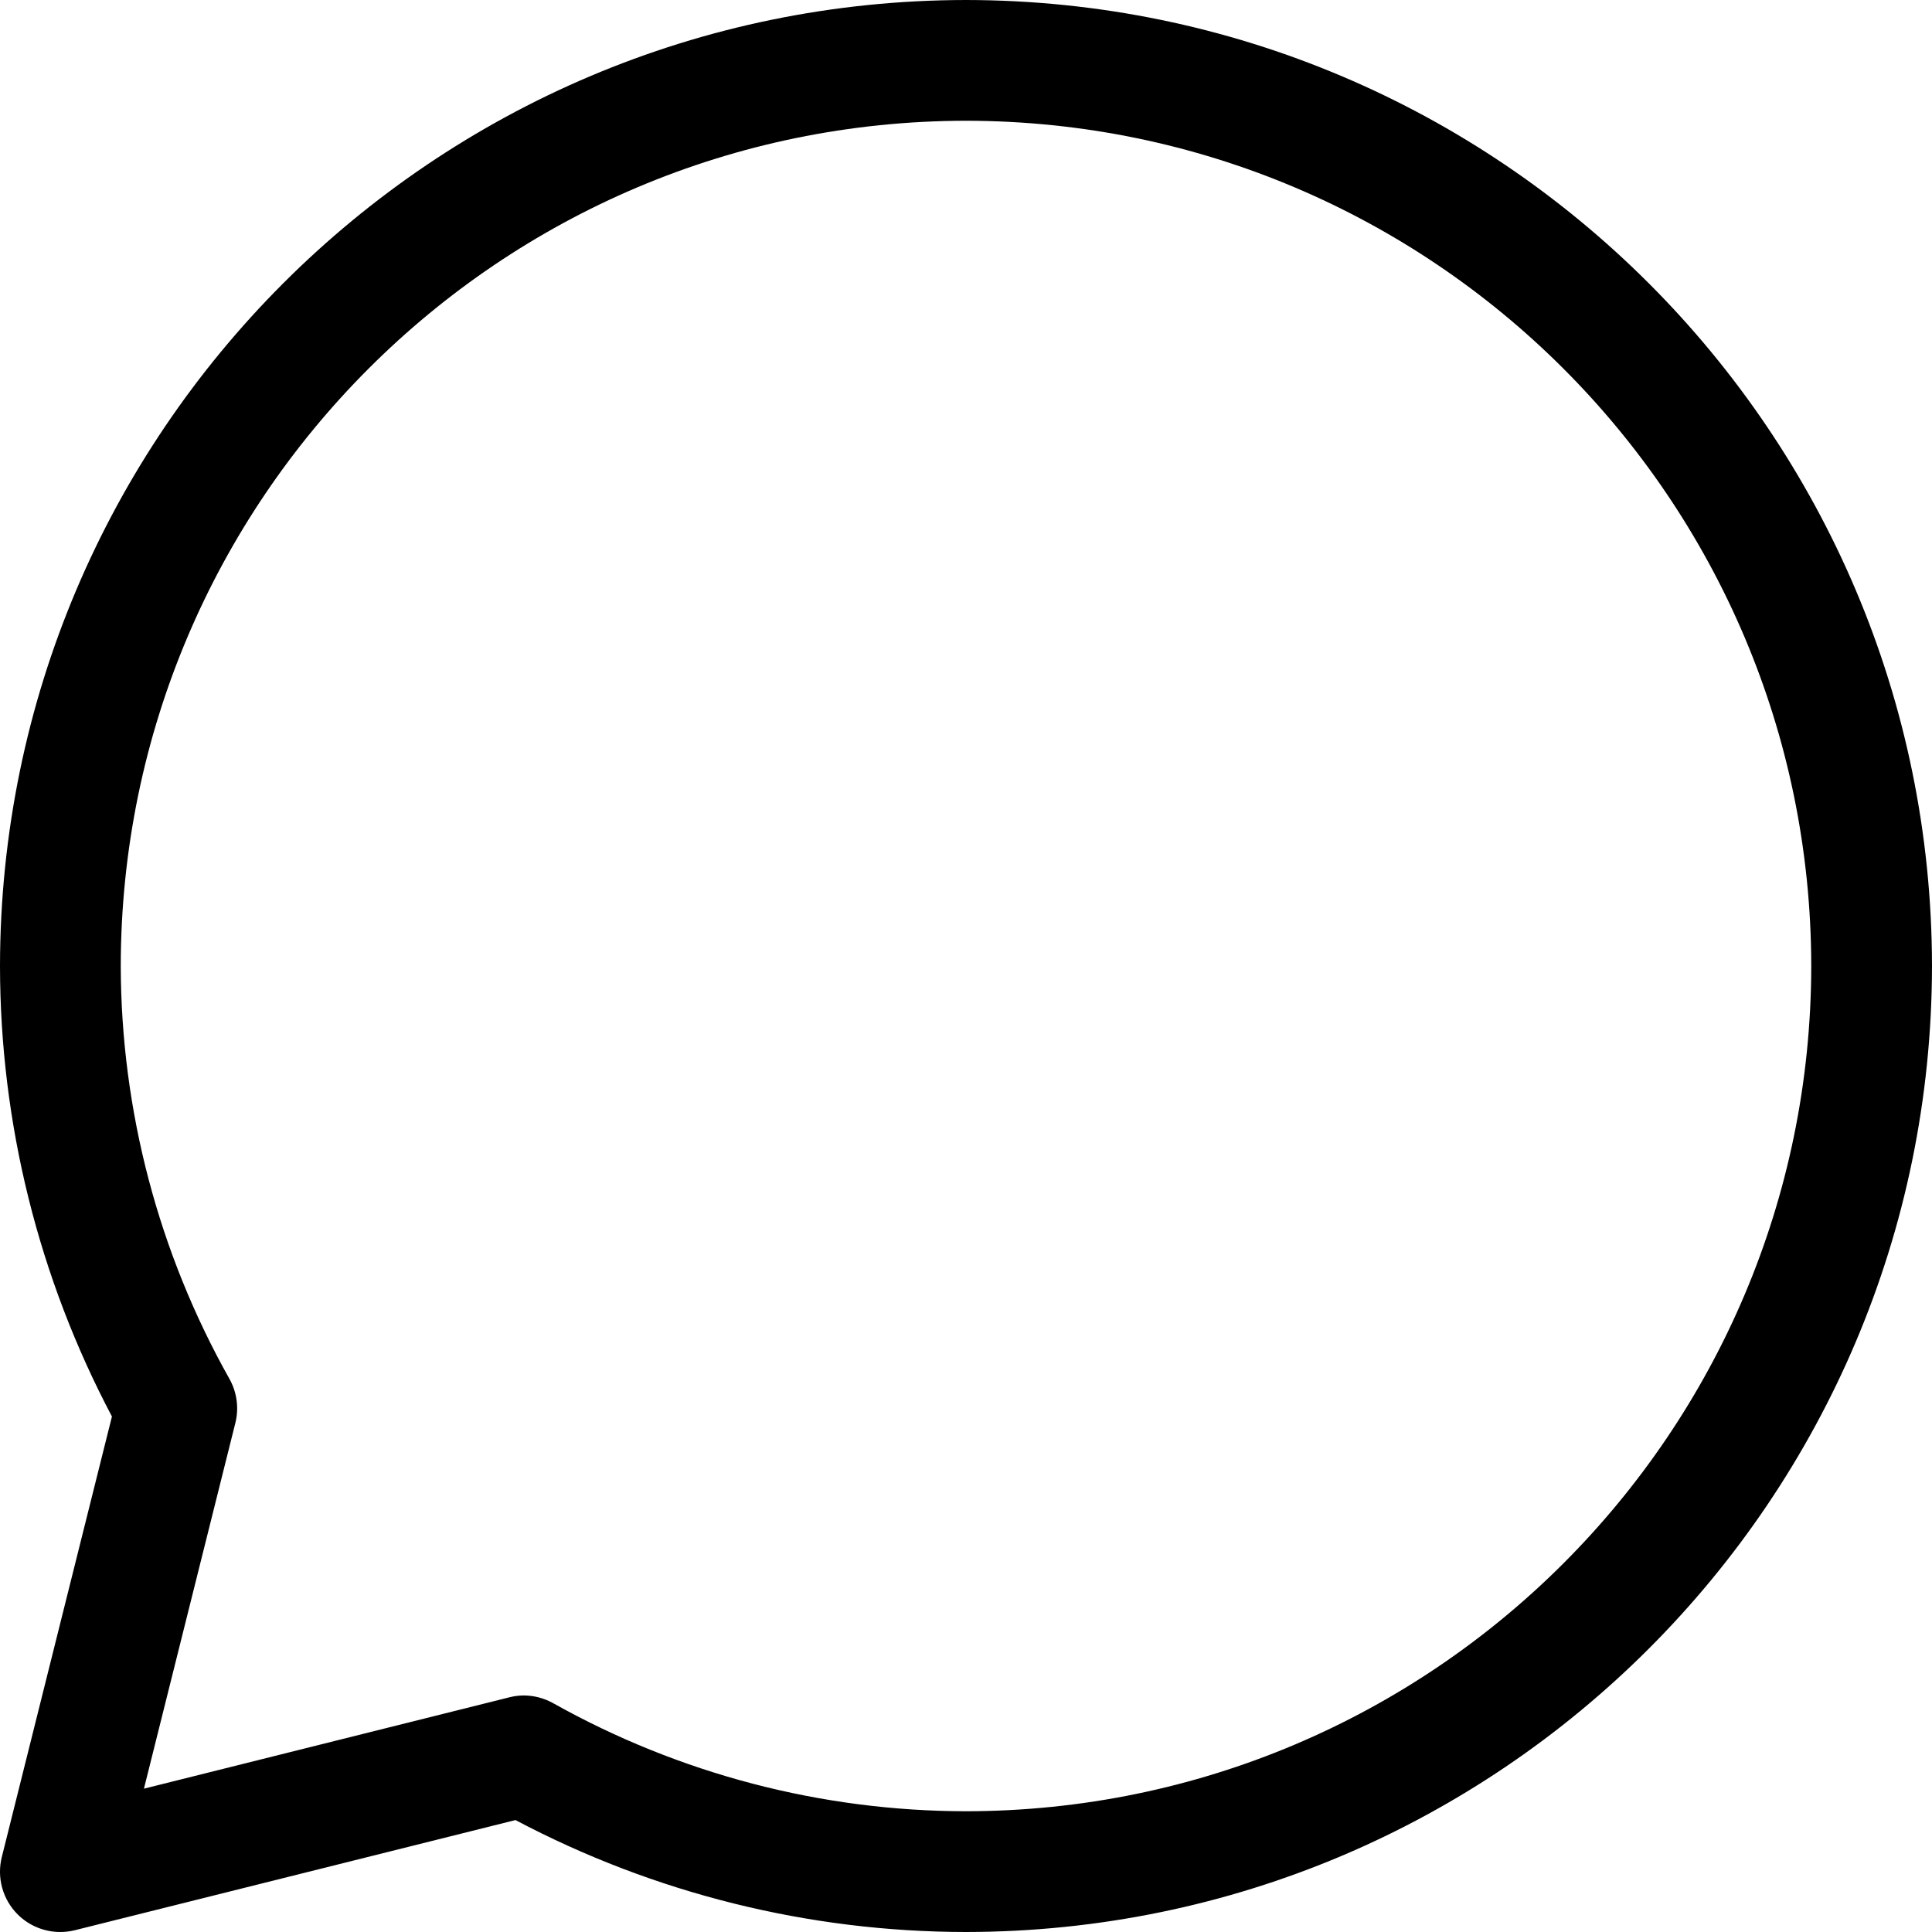
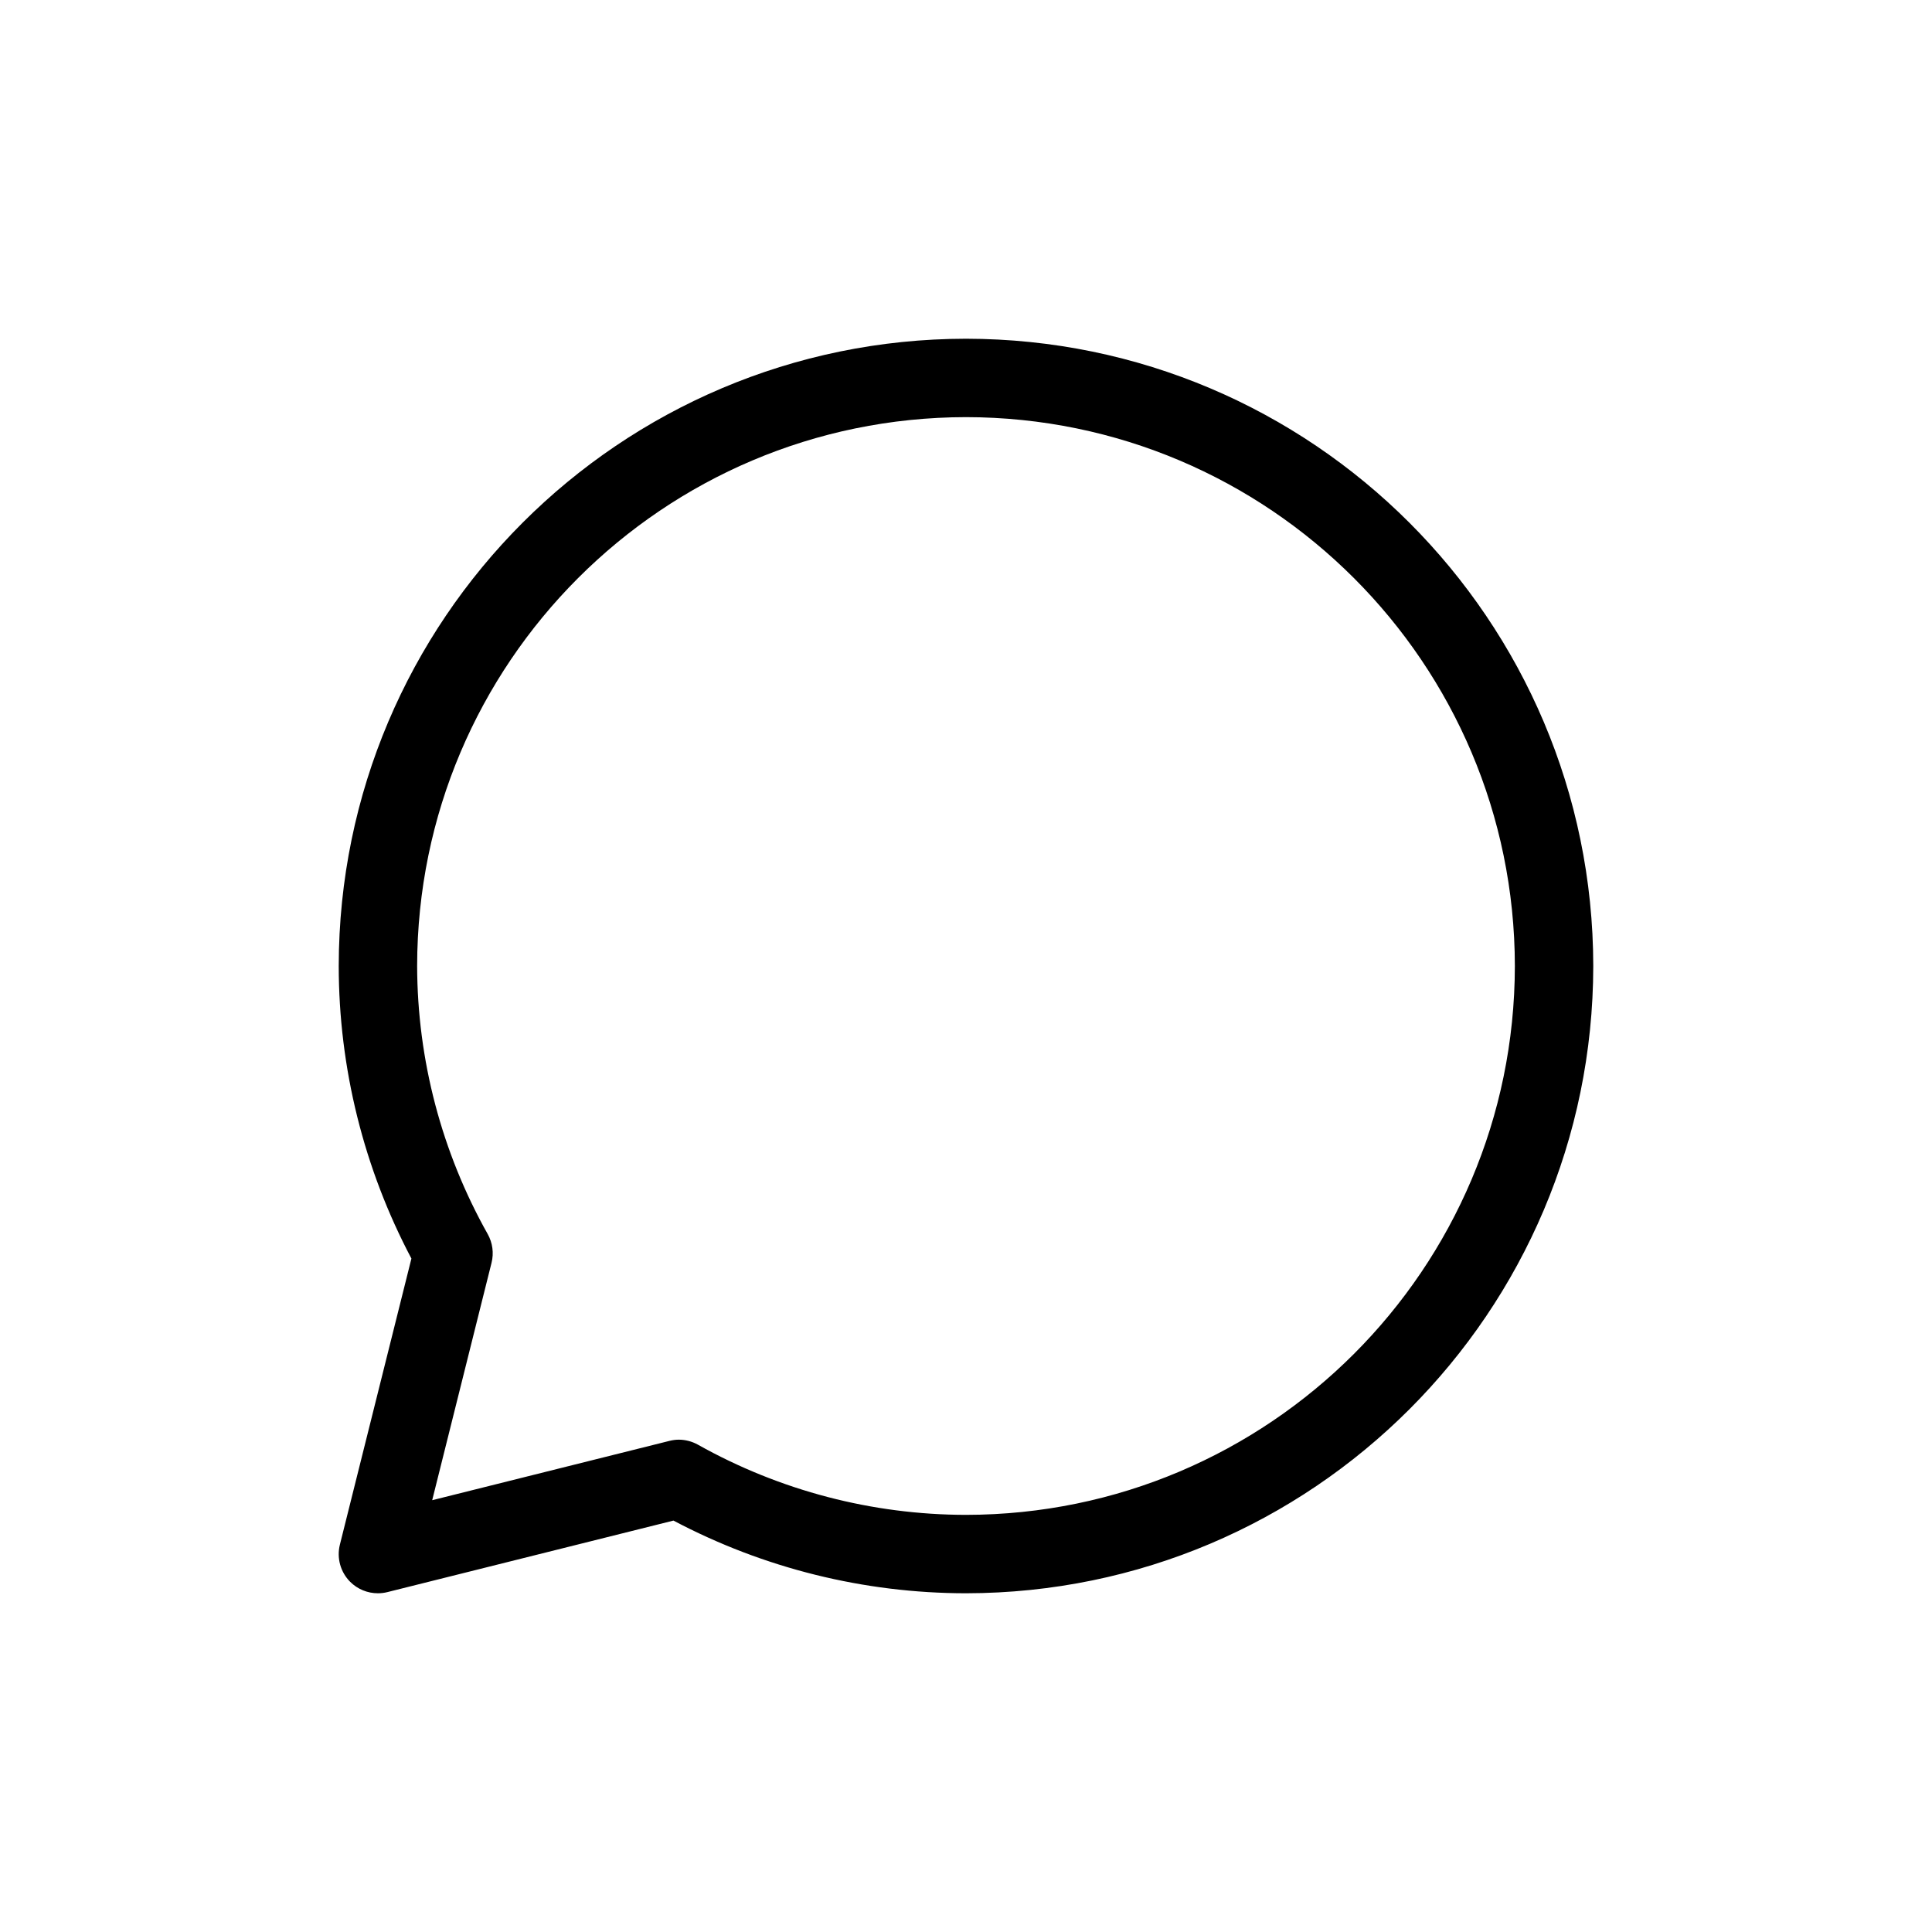
- <svg xmlns="http://www.w3.org/2000/svg" fill="#000000" width="800px" height="800px" viewBox="0 0 16 16" id="chat-bubble-16px">
-   <path id="Path_148" data-name="Path 148" d="M-20.5,16a.5.5,0,0,1-.354-.146.5.5,0,0,1-.131-.475l.912-3.648A8,8,0,0,1-21,8a8.009,8.009,0,0,1,8-8A8.009,8.009,0,0,1-5,8a8.009,8.009,0,0,1-8,8,7.993,7.993,0,0,1-3.731-.927l-3.648.912A.5.5,0,0,1-20.5,16Zm3.836-1.959a.506.506,0,0,1,.245.064A7.007,7.007,0,0,0-13,15,7.008,7.008,0,0,0-6,8a7.008,7.008,0,0,0-7-7,7.008,7.008,0,0,0-7,7,7.01,7.01,0,0,0,.9,3.419.5.5,0,0,1,.049.366l-.757,3.028,3.028-.757A.5.5,0,0,1-16.664,14.041Z" transform="translate(21)" />
+ <svg xmlns="http://www.w3.org/2000/svg" fill="#000000" width="800px" height="800px" viewBox="-4.32 -4.32 24.64 24.64" id="chat-bubble-16px">
+   <g id="SVGRepo_bgCarrier" stroke-width="0" />
+   <g id="SVGRepo_tracerCarrier" stroke-linecap="round" stroke-linejoin="round" />
+   <g id="SVGRepo_iconCarrier">
+     <path id="Path_148" data-name="Path 148" d="M-20.5,16a.5.5,0,0,1-.354-.146.5.5,0,0,1-.131-.475l.912-3.648A8,8,0,0,1-21,8a8.009,8.009,0,0,1,8-8A8.009,8.009,0,0,1-5,8a8.009,8.009,0,0,1-8,8,7.993,7.993,0,0,1-3.731-.927l-3.648.912A.5.5,0,0,1-20.5,16Zm3.836-1.959a.506.506,0,0,1,.245.064A7.007,7.007,0,0,0-13,15,7.008,7.008,0,0,0-6,8a7.008,7.008,0,0,0-7-7,7.008,7.008,0,0,0-7,7,7.01,7.01,0,0,0,.9,3.419.5.5,0,0,1,.049.366l-.757,3.028,3.028-.757A.5.5,0,0,1-16.664,14.041Z" transform="translate(21)" />
+   </g>
</svg>
